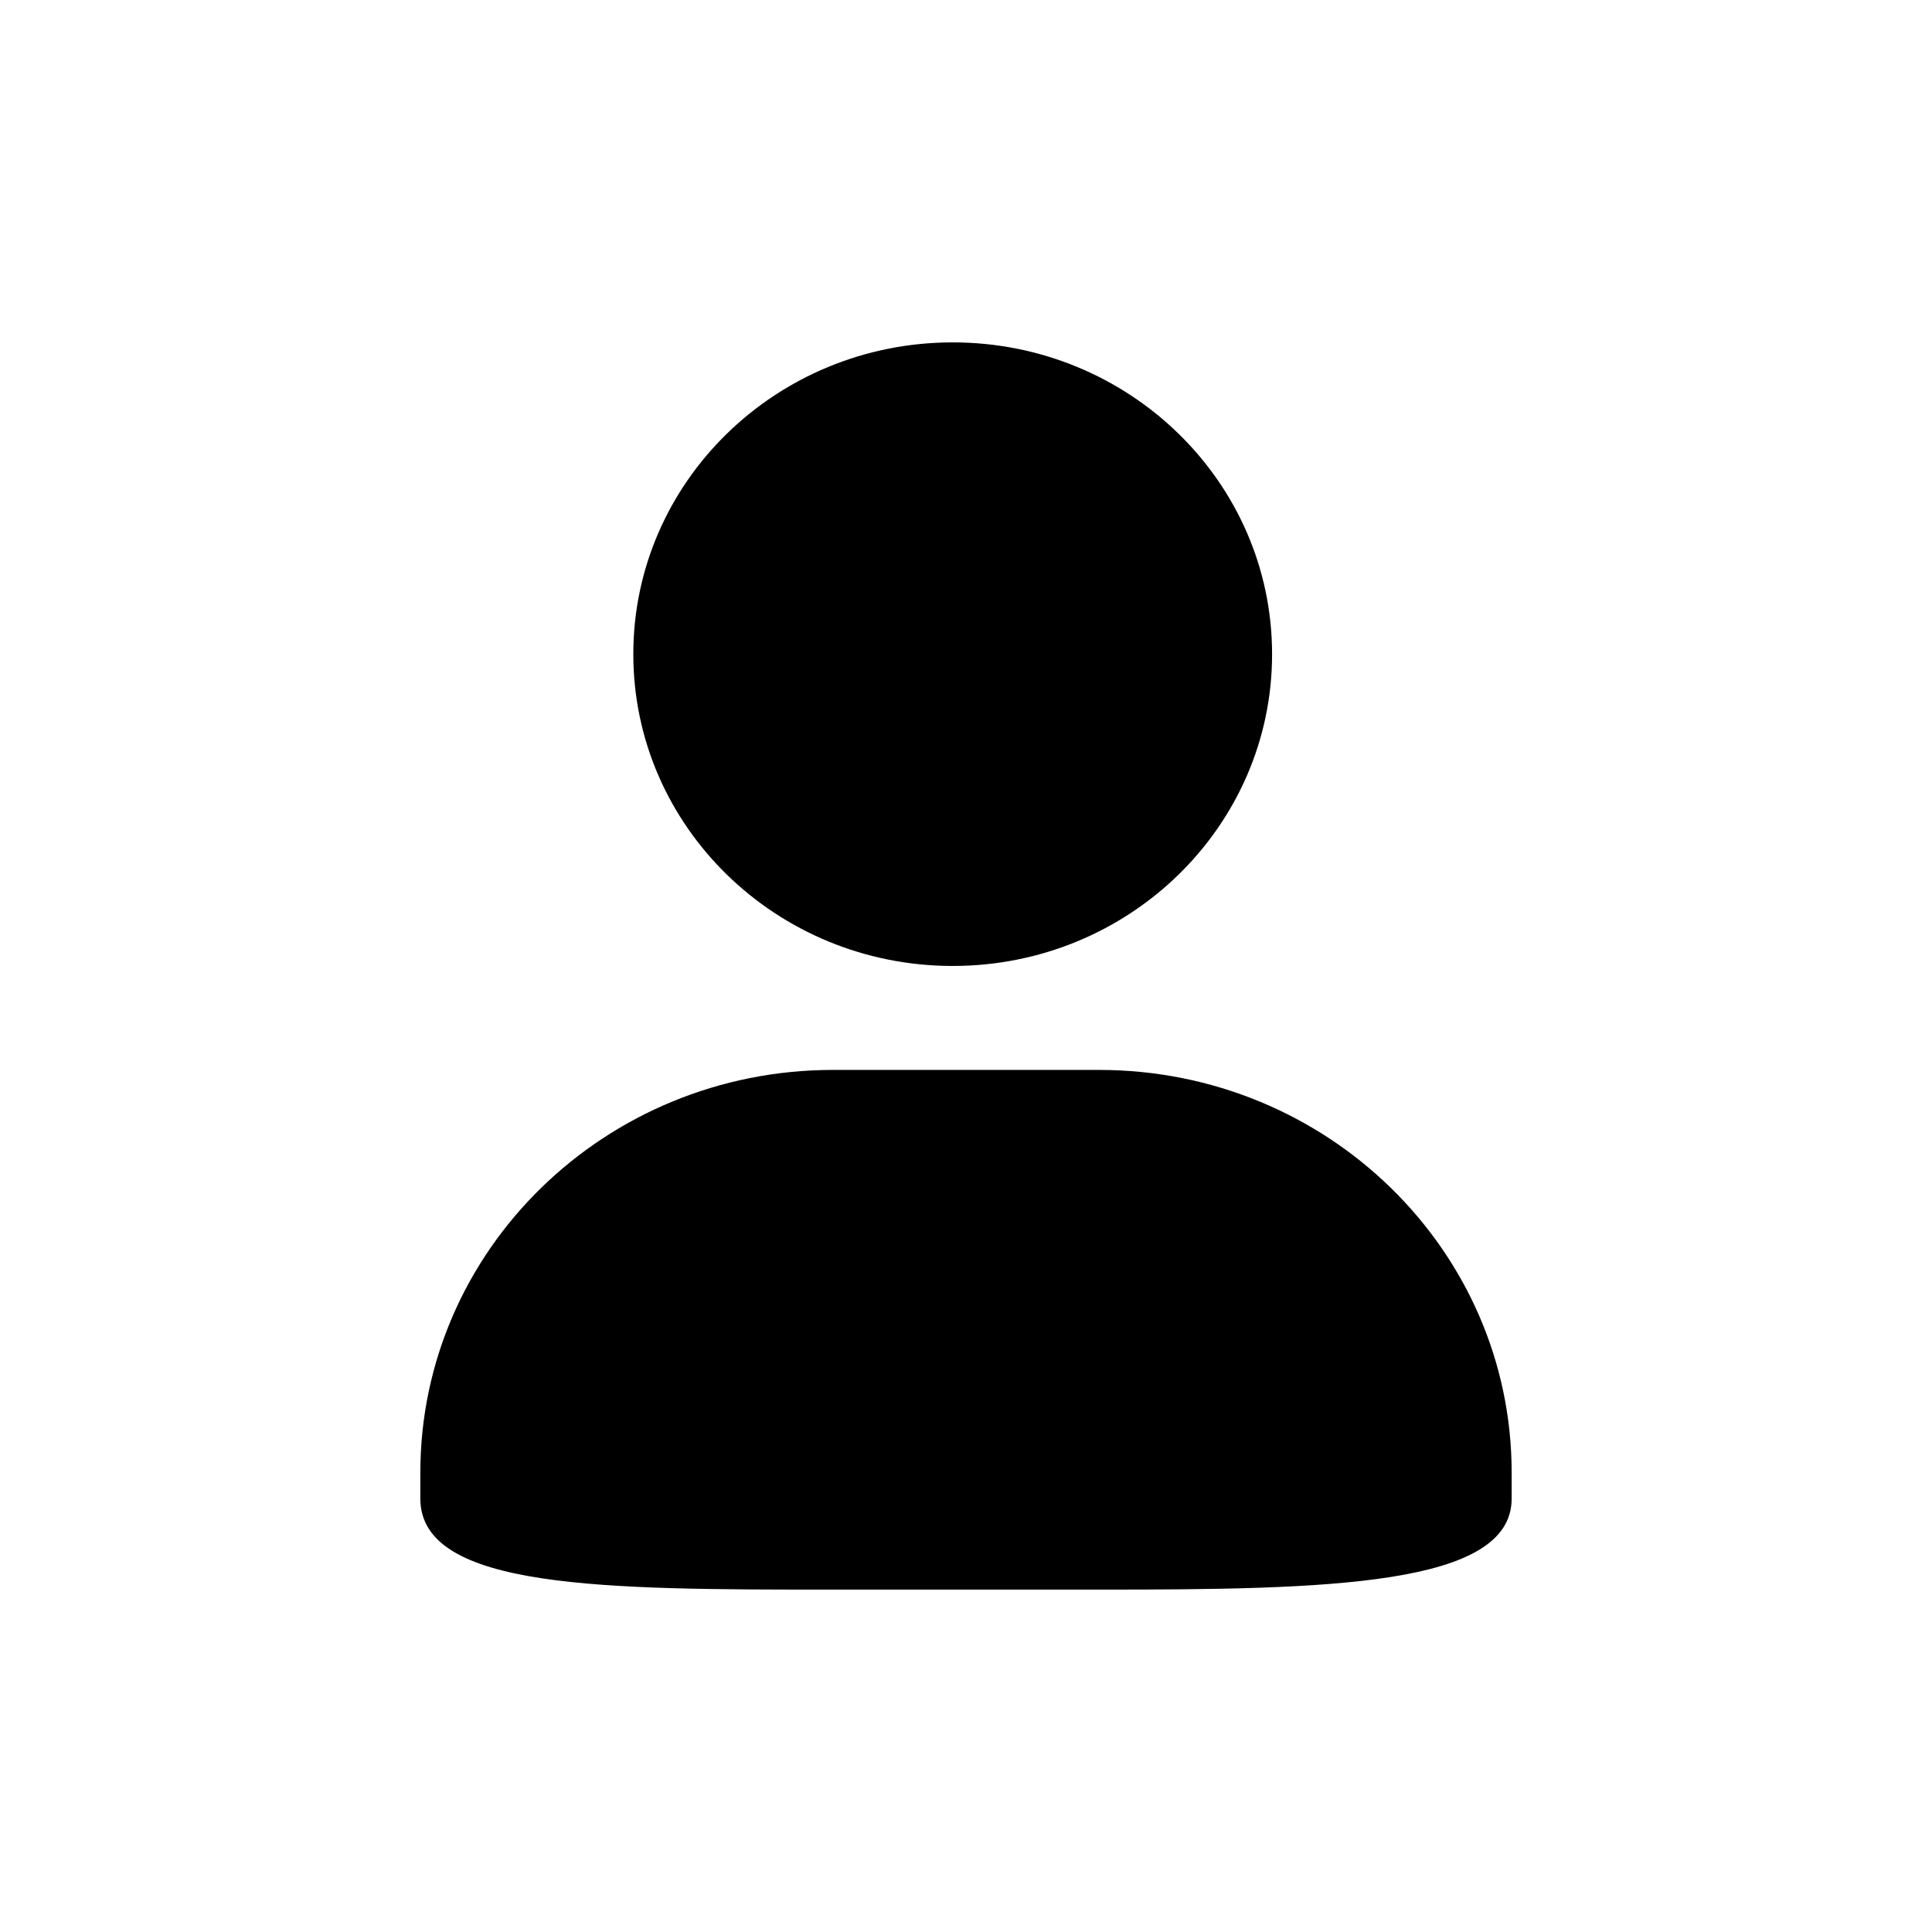
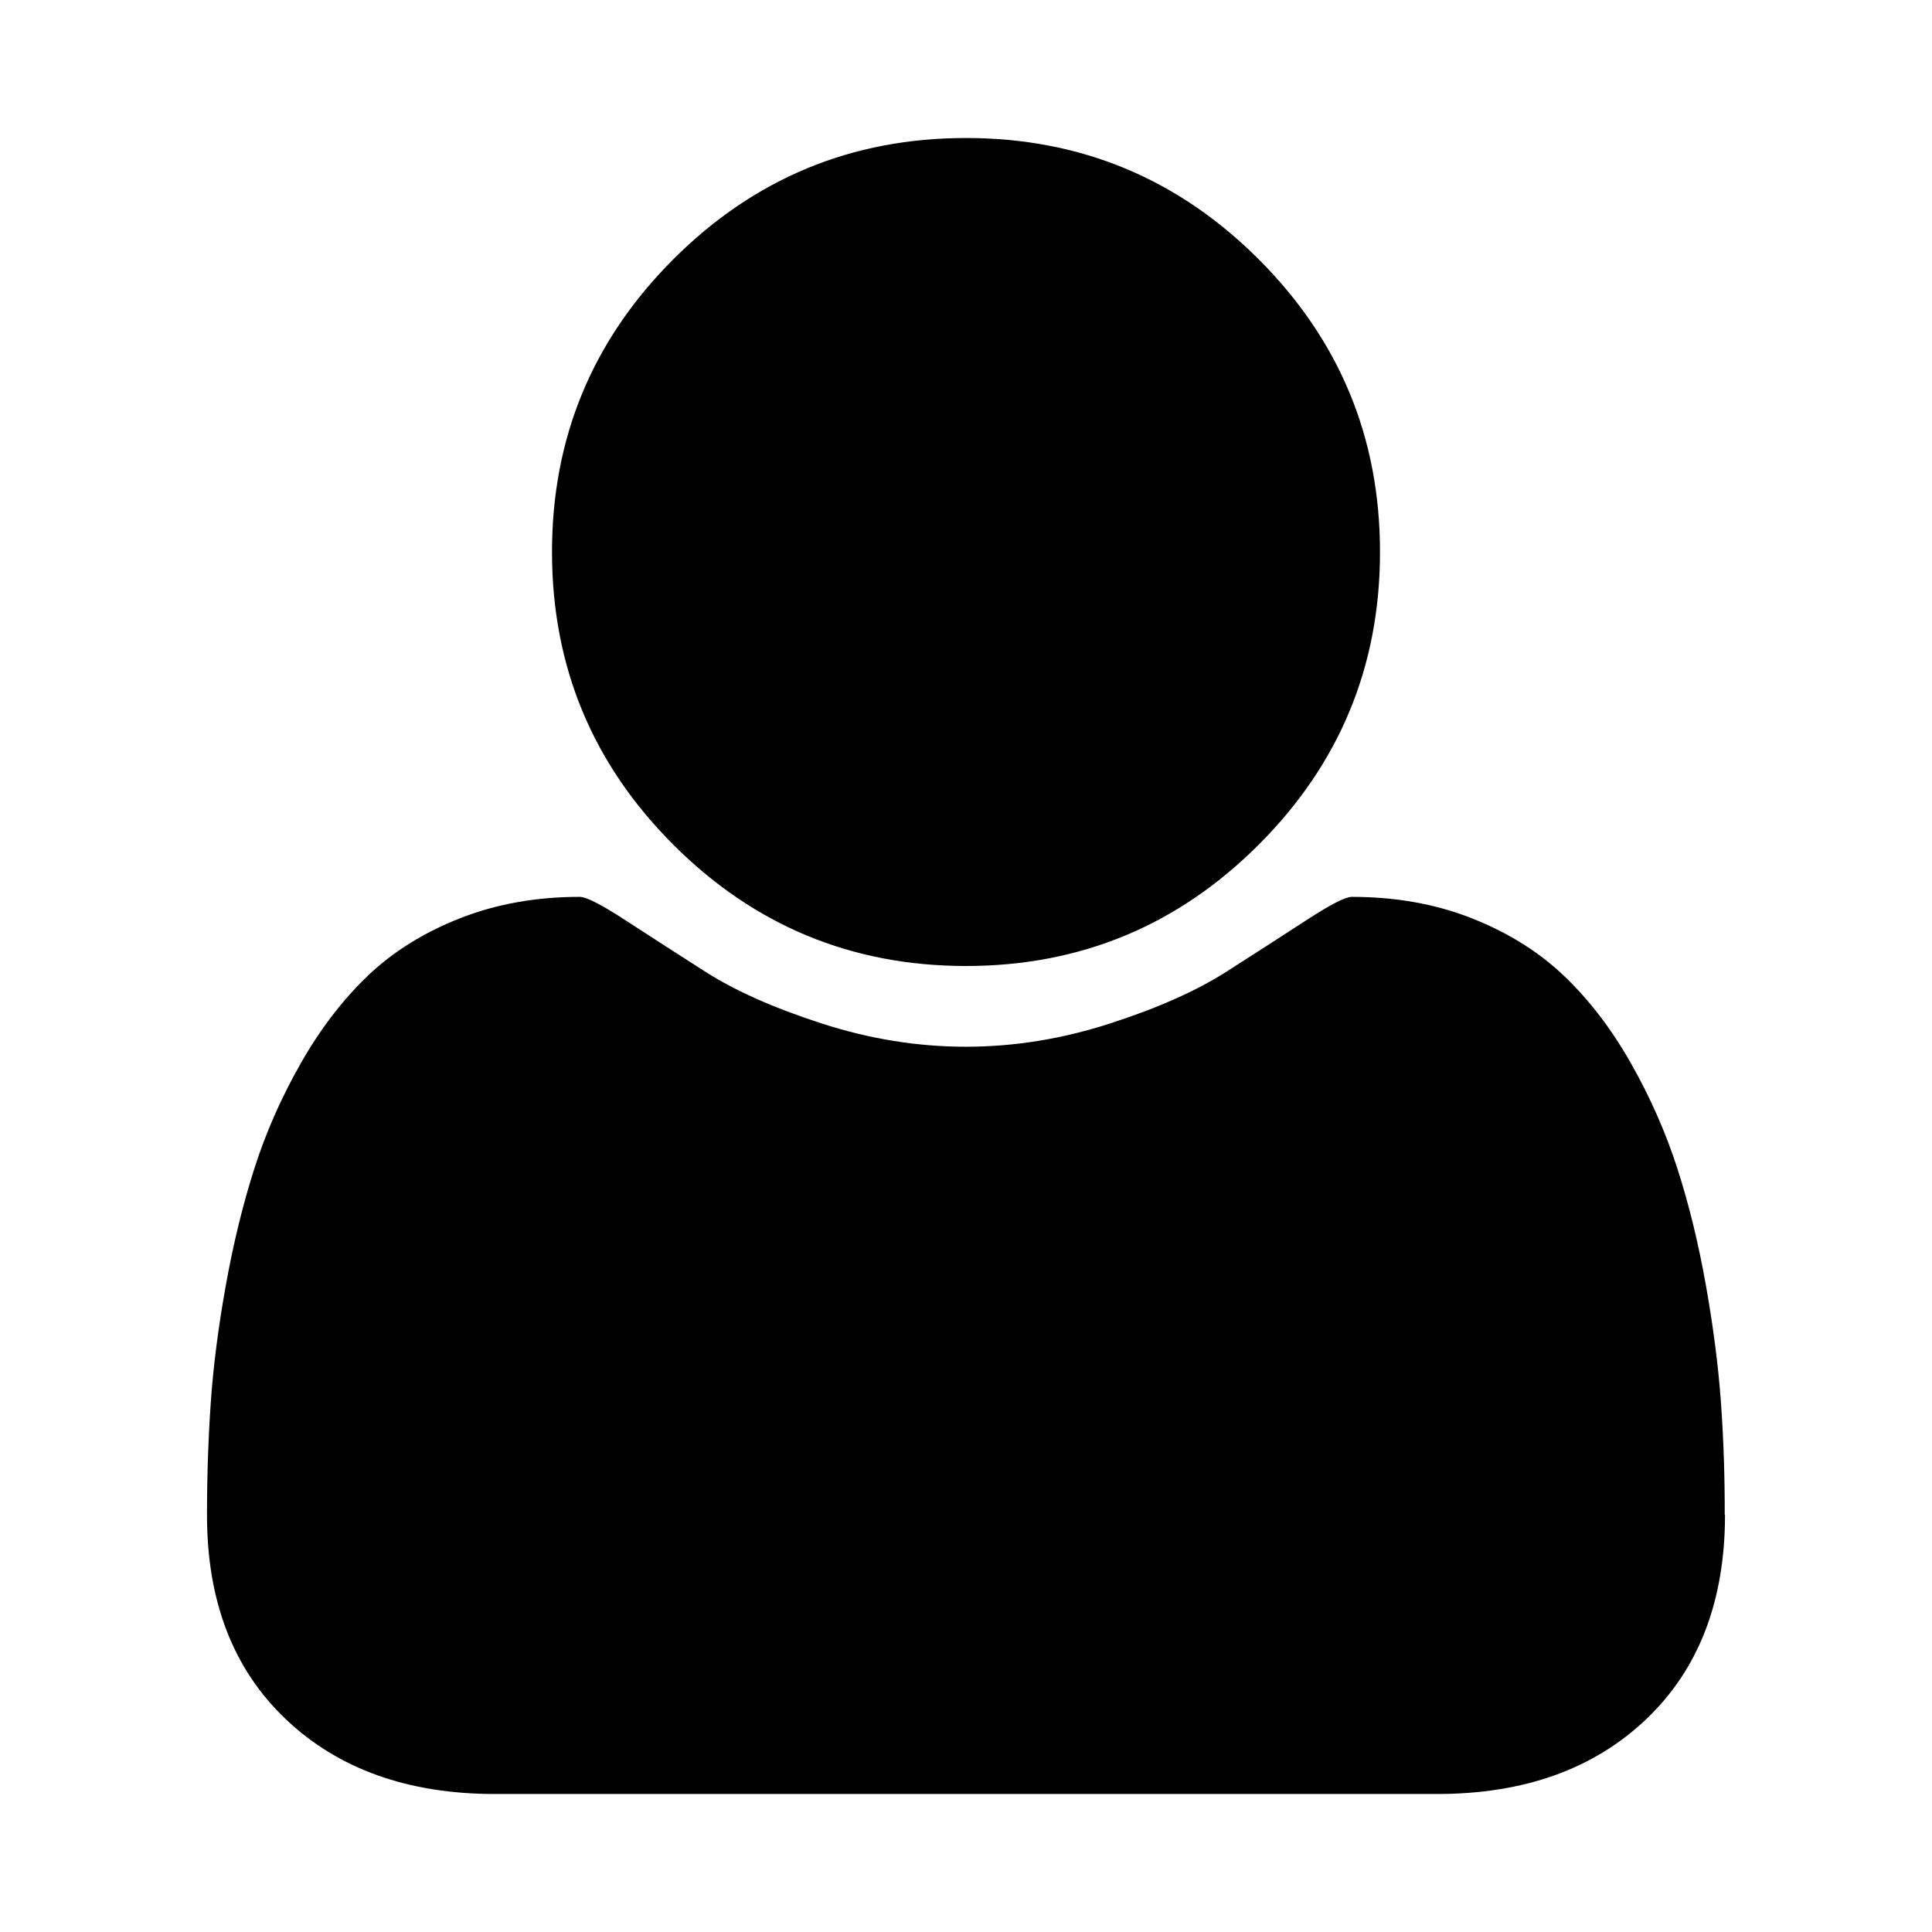
- <svg xmlns="http://www.w3.org/2000/svg" t="1503993891882" class="icon" style="" viewBox="0 0 1024 1024" version="1.1" p-id="7986" width="64" height="64">
+ <svg xmlns="http://www.w3.org/2000/svg" t="1533188731008" class="icon" style="" viewBox="0 0 1024 1024" version="1.1" p-id="2088" width="200" height="200">
  <defs>
    <style type="text/css" />
  </defs>
-   <path d="M504.951 511.98c93.49 0 169.28-74.002 169.28-165.26 0-91.276-75.79-165.248-169.28-165.248-93.486 0-169.287 73.972-169.279 165.248-0.001 91.258 75.793 165.26 169.28 165.26z m77.6 55.098H441.466c-120.767 0-218.678 95.564-218.678 213.45V794.3c0 48.183 97.911 48.229 218.678 48.229H582.55c120.754 0 218.66-1.78 218.66-48.229v-13.77c0-117.887-97.898-213.45-218.66-213.45z" p-id="7987" />
+   <path d="M914.286 802.889q0 68.535-41.691 108.251t-110.885 39.717l-499.419 0q-69.12 0-110.885-39.717t-41.691-108.251q0-30.281 1.975-59.173t7.973-62.318 15.141-62.025 24.576-55.735 35.401-46.299 48.859-30.574 63.707-11.41q5.12 0 23.991 12.288t42.569 27.429 61.733 27.429 76.288 12.288 76.288-12.288 61.733-27.429 42.569-27.429 23.991-12.288q34.889 0 63.707 11.41t48.859 30.574 35.401 46.299 24.576 55.735 15.141 62.025 7.973 62.318 1.975 59.173zM731.429 292.571q0 90.843-64.293 155.136t-155.136 64.293-155.136-64.293-64.293-155.136 64.293-155.136 155.136-64.293 155.136 64.293 64.293 155.136z" p-id="2089" />
</svg>
